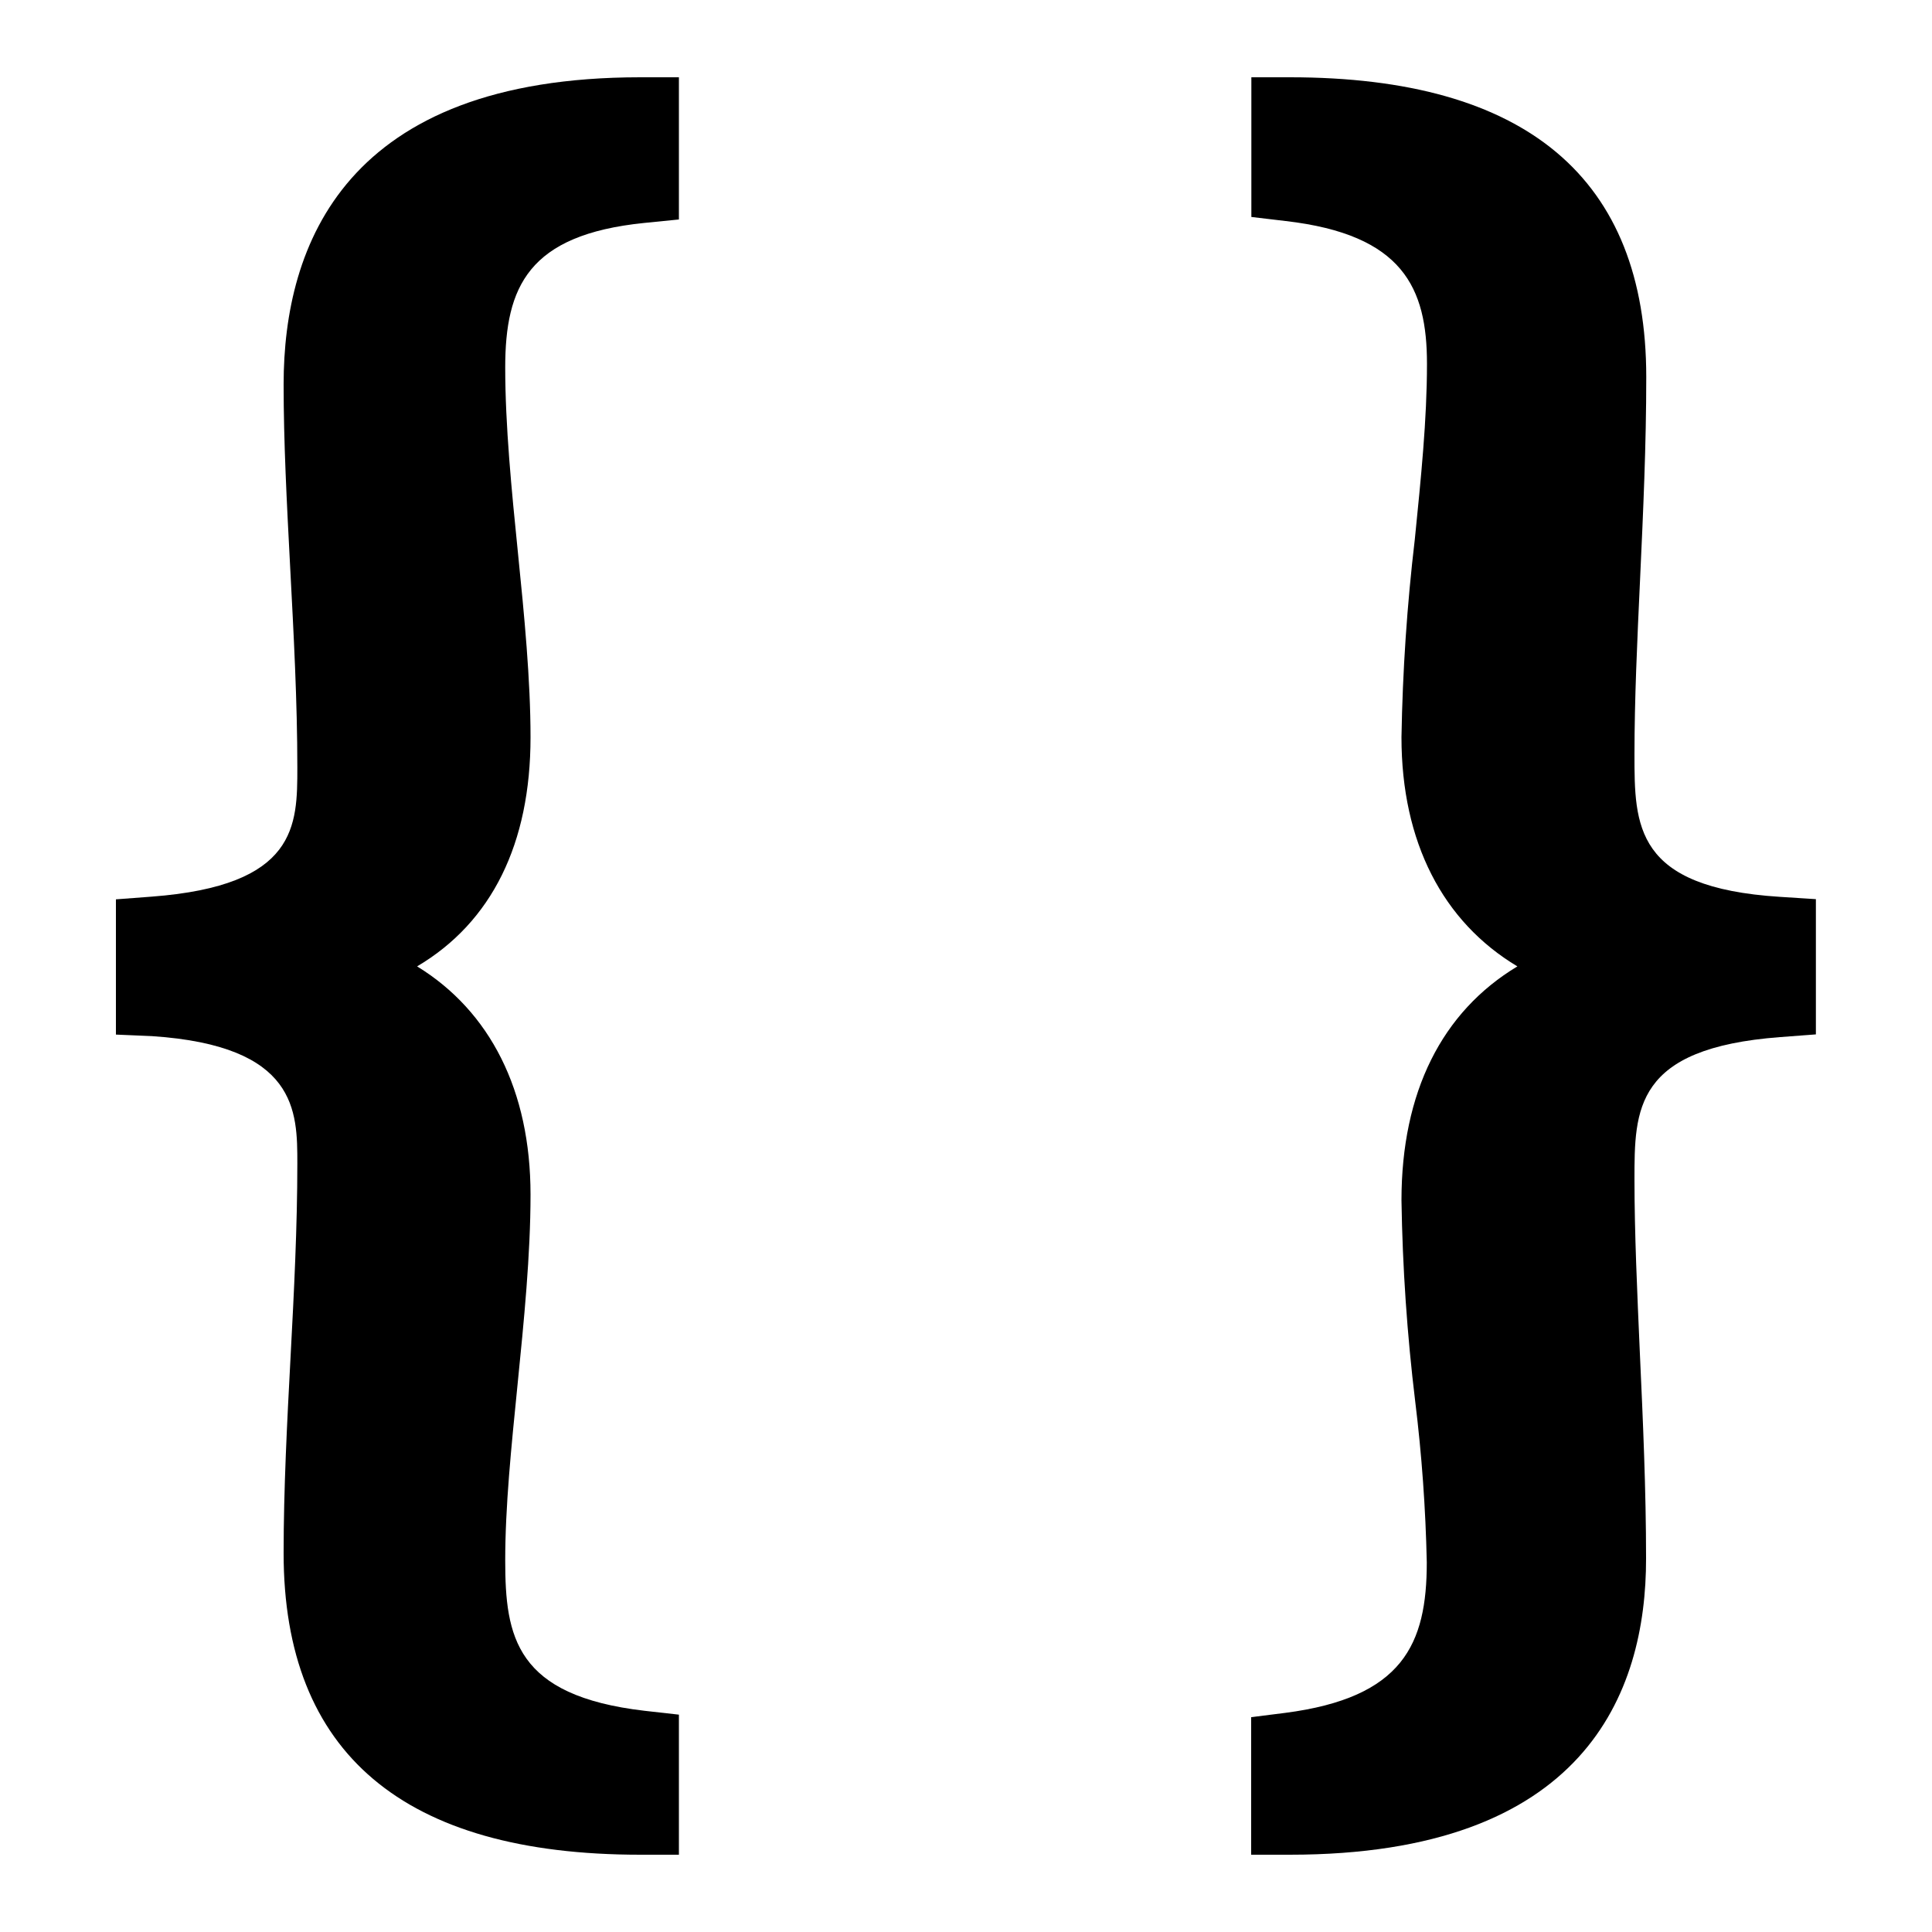
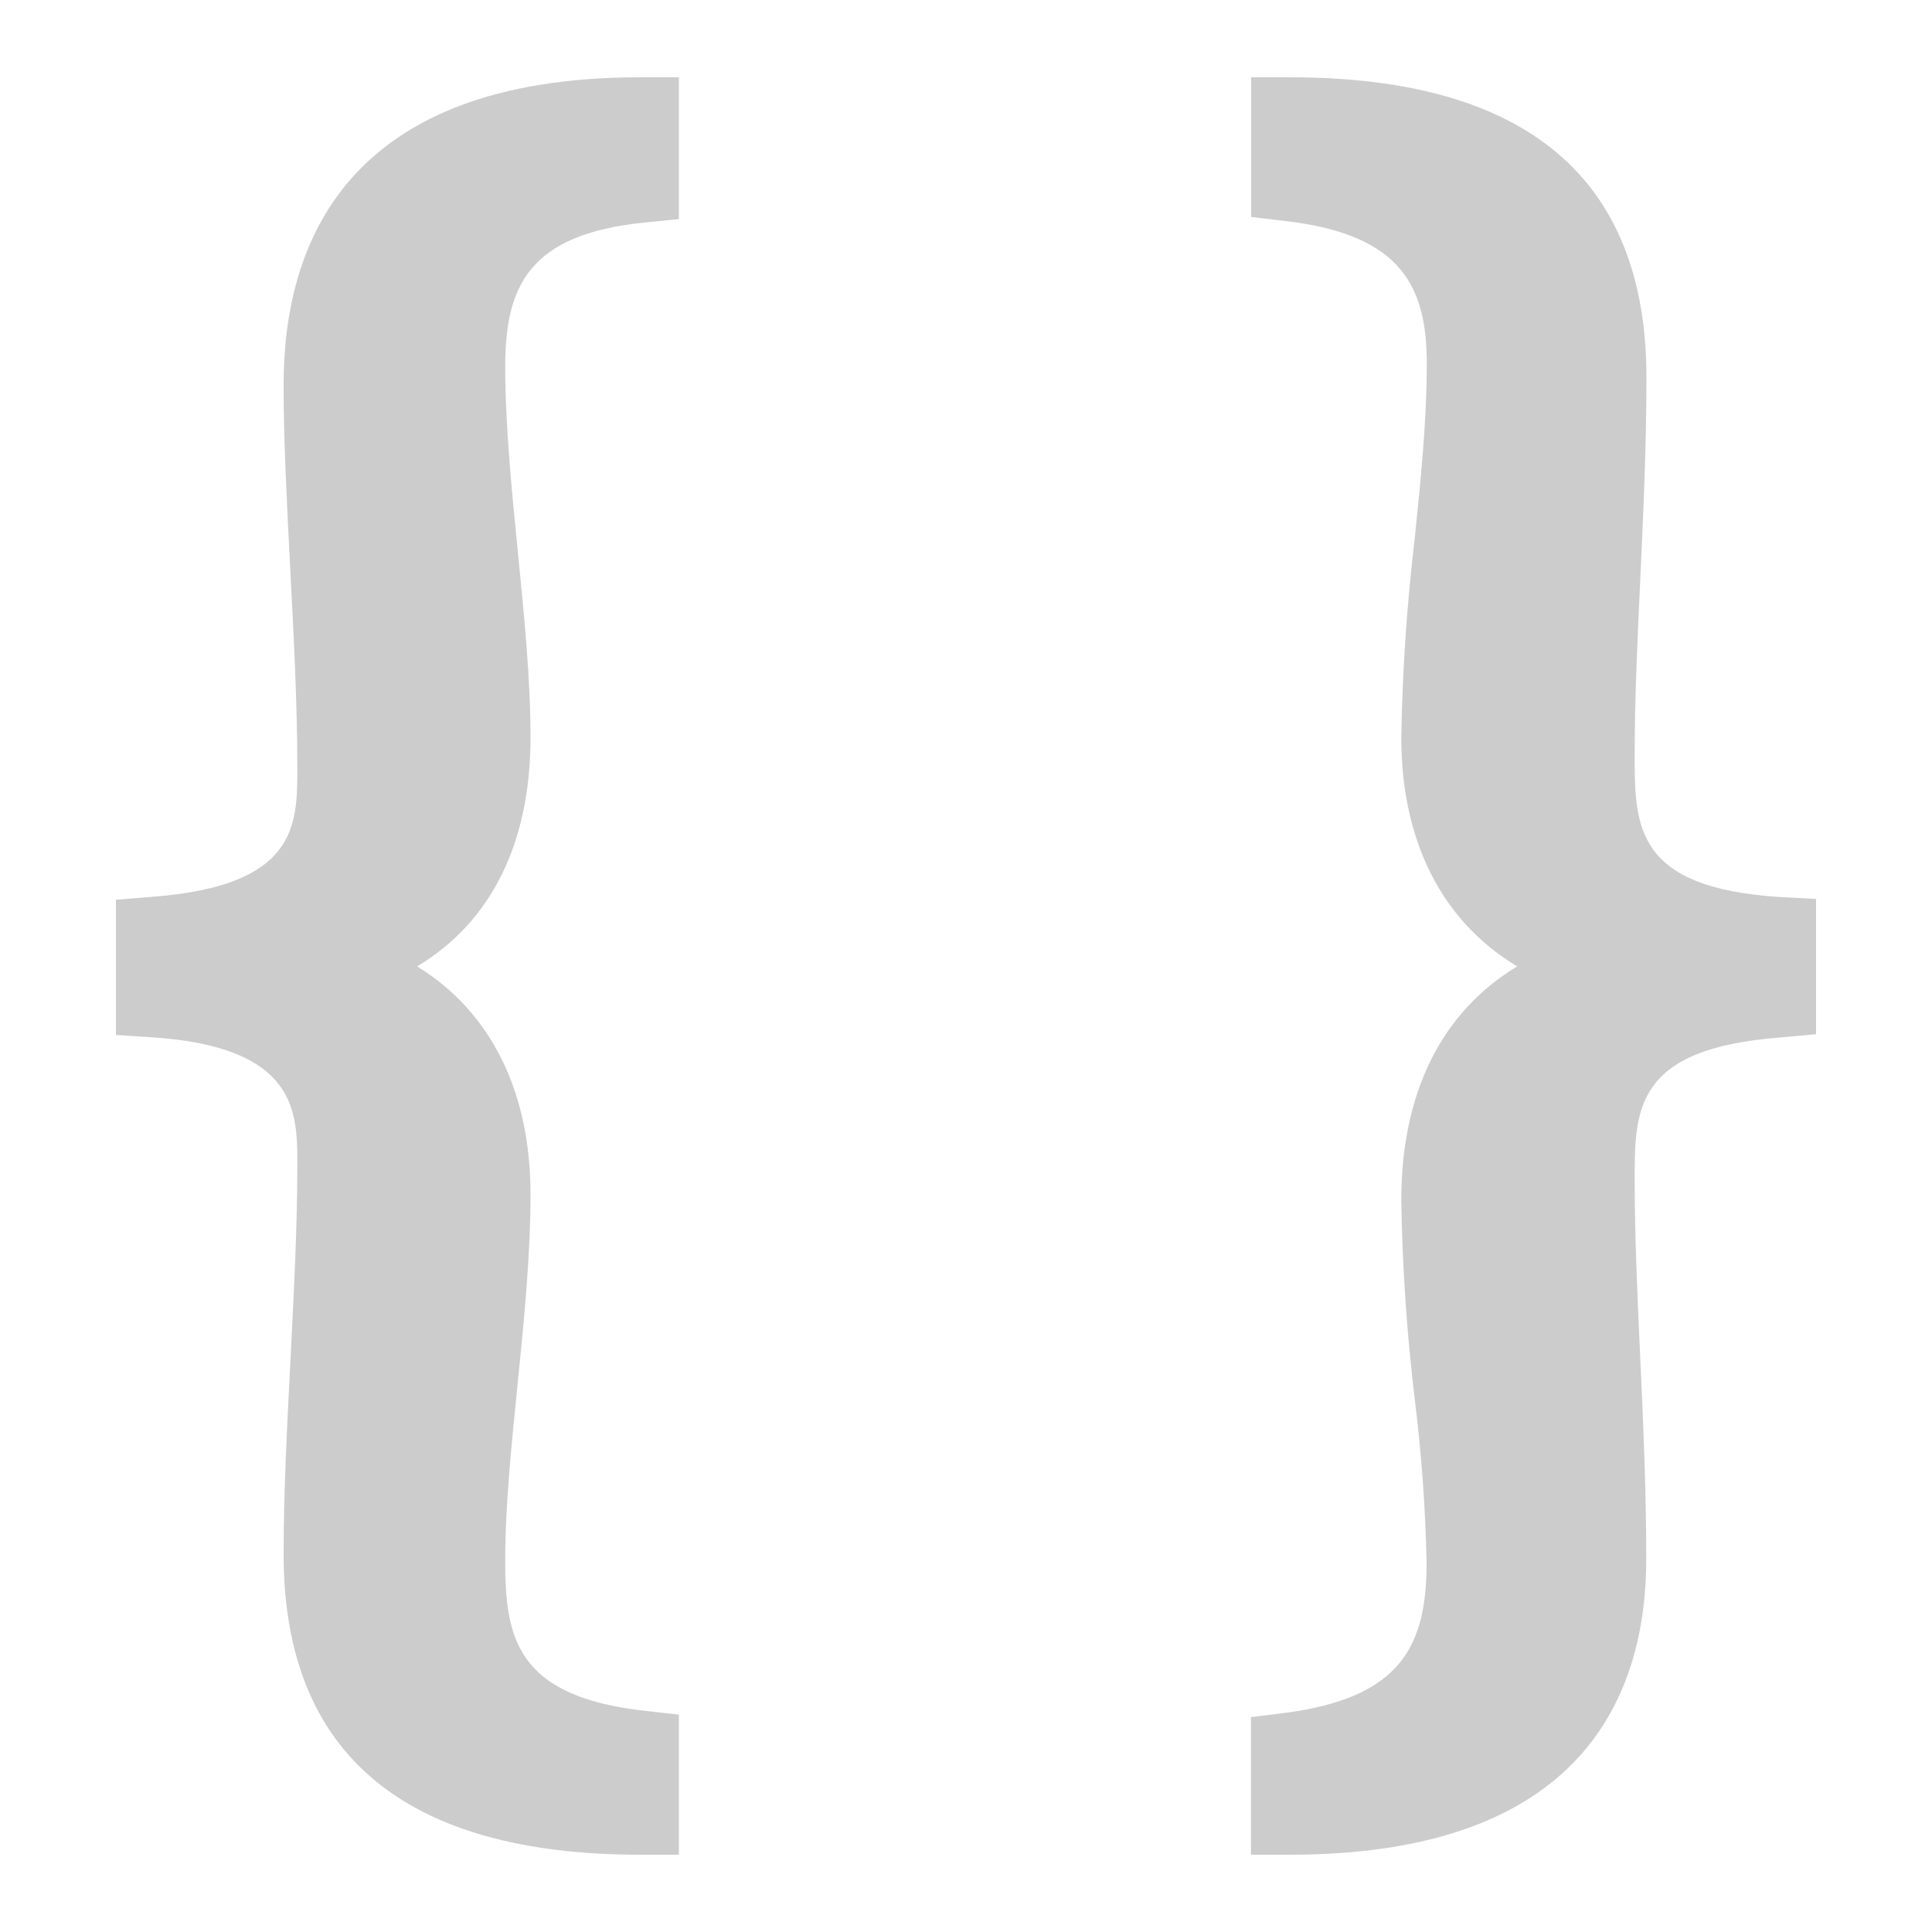
<svg xmlns="http://www.w3.org/2000/svg" id="Layer_1" data-name="Layer 1" viewBox="0 0 100 100">
-   <path d="M33.14,94C26,94,16.68,92.32,16.68,80.38c0-6.51.71-13.61.71-20.13,0-3.26-.4-8-9.39-8.58V48.42c9.08-.69,9.39-5.23,9.39-8.69,0-6.71-.71-13.81-.71-19.82C16.68,7.88,26,6,33.14,6V9.56c-7.77.79-9,5.22-9,9.47,0,6.12,1.31,13.32,1.31,19.14,0,5.52-2.32,10.36-9,11.64v.39c6.56,1.28,9,6.22,9,11.64,0,6-1.31,13.12-1.31,18.94,0,4.73,1.11,8.88,9,9.76Z" />
-   <path d="M35.14,96h-2c-12.25,0-18.46-5.25-18.46-15.61,0-3.31.18-6.79.36-10.17s.35-6.75.35-10c0-2.71,0-6.09-7.52-6.59L6,53.55v-7l1.85-.14c7.54-.57,7.54-3.68,7.54-6.69,0-3.39-.19-6.92-.37-10.34s-.34-6.51-.34-9.48C14.68,12.66,17.88,4,33.14,4h2v7.36l-1.8.18c-6,.61-7.19,3.31-7.19,7.48,0,3,.33,6.36.66,9.61s.65,6.56.65,9.53c0,5.5-2,9.57-5.87,11.86,3.78,2.32,5.87,6.43,5.87,11.81,0,3.13-.34,6.53-.67,9.82s-.64,6.33-.64,9.12c0,3.95.53,7,7.21,7.78l1.78.2ZM16,52.15c3.34,2.54,3.34,6.31,3.34,8.11,0,3.31-.18,6.79-.36,10.17s-.35,6.75-.35,10c0,6.91,3.3,10.53,10.6,11.4-6.23-2-7.12-6.81-7.12-11,0-3,.33-6.31.66-9.52s.65-6.49.65-9.42c0-3.76-1.28-8.49-7.37-9.68ZM11,50a14,14,0,0,1,3.5,1.15V48.92A14.67,14.67,0,0,1,11,50ZM29.64,8.19c-7.46.84-11,4.63-11,11.73,0,2.87.16,6,.34,9.27.18,3.47.37,7.05.37,10.55,0,2.08,0,5.61-3.1,8.06,4.76-1,7.17-4.23,7.17-9.64,0-2.78-.31-5.87-.63-9.14s-.68-6.8-.68-10C22.15,16.75,22.15,10.37,29.64,8.19Z" />
-   <path d="M92,51.67c-9.09.69-9.39,5.33-9.39,9.38,0,5.82.6,12.92.6,19.63C83.21,92.12,74.13,94,66.76,94V90.64c7.67-1,9.08-5.13,9.08-9.77,0-5.62-1.31-12-1.31-18.74,0-5.72,2.42-10.56,9.08-11.94V49.8c-6.66-1.28-9.08-6.12-9.08-11.64,0-6.61,1.31-13.22,1.31-19.33,0-4.35-1.41-8.49-9.08-9.38V6c7.37,0,16.45,1.58,16.45,13.52,0,6.71-.6,13.61-.6,19.53,0,3.95.1,8.78,9.39,9.38Z" />
-   <path d="M66.76,96h-2V88.88l1.75-.22c6.11-.79,7.34-3.56,7.34-7.79a82.46,82.46,0,0,0-.6-8.34,99,99,0,0,1-.71-10.4c0-5.6,2.09-9.76,6-12.11-3.86-2.31-6-6.43-6-11.86a101.74,101.74,0,0,1,.69-10.24c.32-3.19.63-6.19.63-9.09,0-3.93-1.24-6.69-7.32-7.39l-1.77-.21V4h2C79,4,85.21,9.22,85.21,19.52c0,3.5-.16,7-.32,10.46-.15,3.21-.29,6.25-.29,9.06,0,3.7,0,6.9,7.52,7.38l1.87.12v7l-1.85.14c-7.54.57-7.54,3.73-7.54,7.38,0,2.76.14,5.81.28,9,.16,3.48.32,7.08.32,10.6C85.21,87.67,82,96,66.76,96ZM84,52.17c-4.94,1-7.44,4.4-7.44,10a96,96,0,0,0,.69,10,85.4,85.4,0,0,1,.62,8.76c0,3.77-.81,8.7-7,10.88,7-.93,10.35-4.51,10.35-11.07,0-3.43-.16-7-.32-10.41-.15-3.27-.29-6.37-.29-9.22C80.61,58.59,80.61,54.72,84,52.17ZM85.62,49v2.18A14.31,14.31,0,0,1,89,50.06,14,14,0,0,1,85.62,49ZM70.53,8.19c4.91,1.54,7.31,5,7.31,10.64,0,3.1-.33,6.35-.65,9.49s-.67,6.57-.67,9.84c0,5.35,2.41,8.59,7.16,9.61-3.08-2.54-3.08-6.31-3.08-8.73,0-2.91.14-6,.29-9.25s.31-6.87.31-10.28C81.21,12.53,78,9,70.53,8.19Z" />
+   <defs>
+     <style>.cls-1{fill:#ccc;}</style>
+   </defs>
+   <path class="cls-1" d="M14.68,19.91c0,3,.17,6.14.34,9.48s.37,6.95.37,10.34c0,3,0,6.12-7.54,6.69L6,46.57v7l1.87.12c7.52.5,7.52,3.87,7.52,6.59,0,3.2-.18,6.64-.35,10s-.36,6.86-.36,10.17C14.68,90.74,20.89,96,33.14,96h2V88.75l-1.78-.2c-6.68-.75-7.21-3.83-7.21-7.78,0-2.79.31-5.86.64-9.12s.67-6.69.67-9.82c0-5.39-2.09-9.49-5.87-11.81,3.82-2.29,5.87-6.36,5.87-11.86,0-3-.33-6.31-.65-9.53S26.15,22,26.15,19c0-4.17,1.2-6.87,7.19-7.48l1.8-.18V4h-2C17.88,4,14.68,12.66,14.68,19.91Z" />
+   <path class="cls-1" d="M92.13,46.43c-7.52-.48-7.52-3.68-7.52-7.38,0-2.82.14-5.85.29-9.06.16-3.42.32-7,.32-10.46C85.21,9.22,79,4,66.76,4h-2v7.23l1.77.21c6.07.7,7.32,3.46,7.32,7.39,0,2.9-.3,5.9-.63,9.09a101.74,101.74,0,0,0-.69,10.24c0,5.42,2.13,9.54,6,11.86-3.9,2.35-6,6.52-6,12.11a99,99,0,0,0,.71,10.4,82.46,82.46,0,0,1,.6,8.34c0,4.22-1.23,7-7.34,7.79l-1.75.22V96h2C82,96,85.21,87.67,85.21,80.68c0-3.52-.16-7.12-.32-10.6-.15-3.23-.28-6.27-.28-9,0-3.65,0-6.81,7.54-7.38L94,53.53v-7Z" />
</svg>
